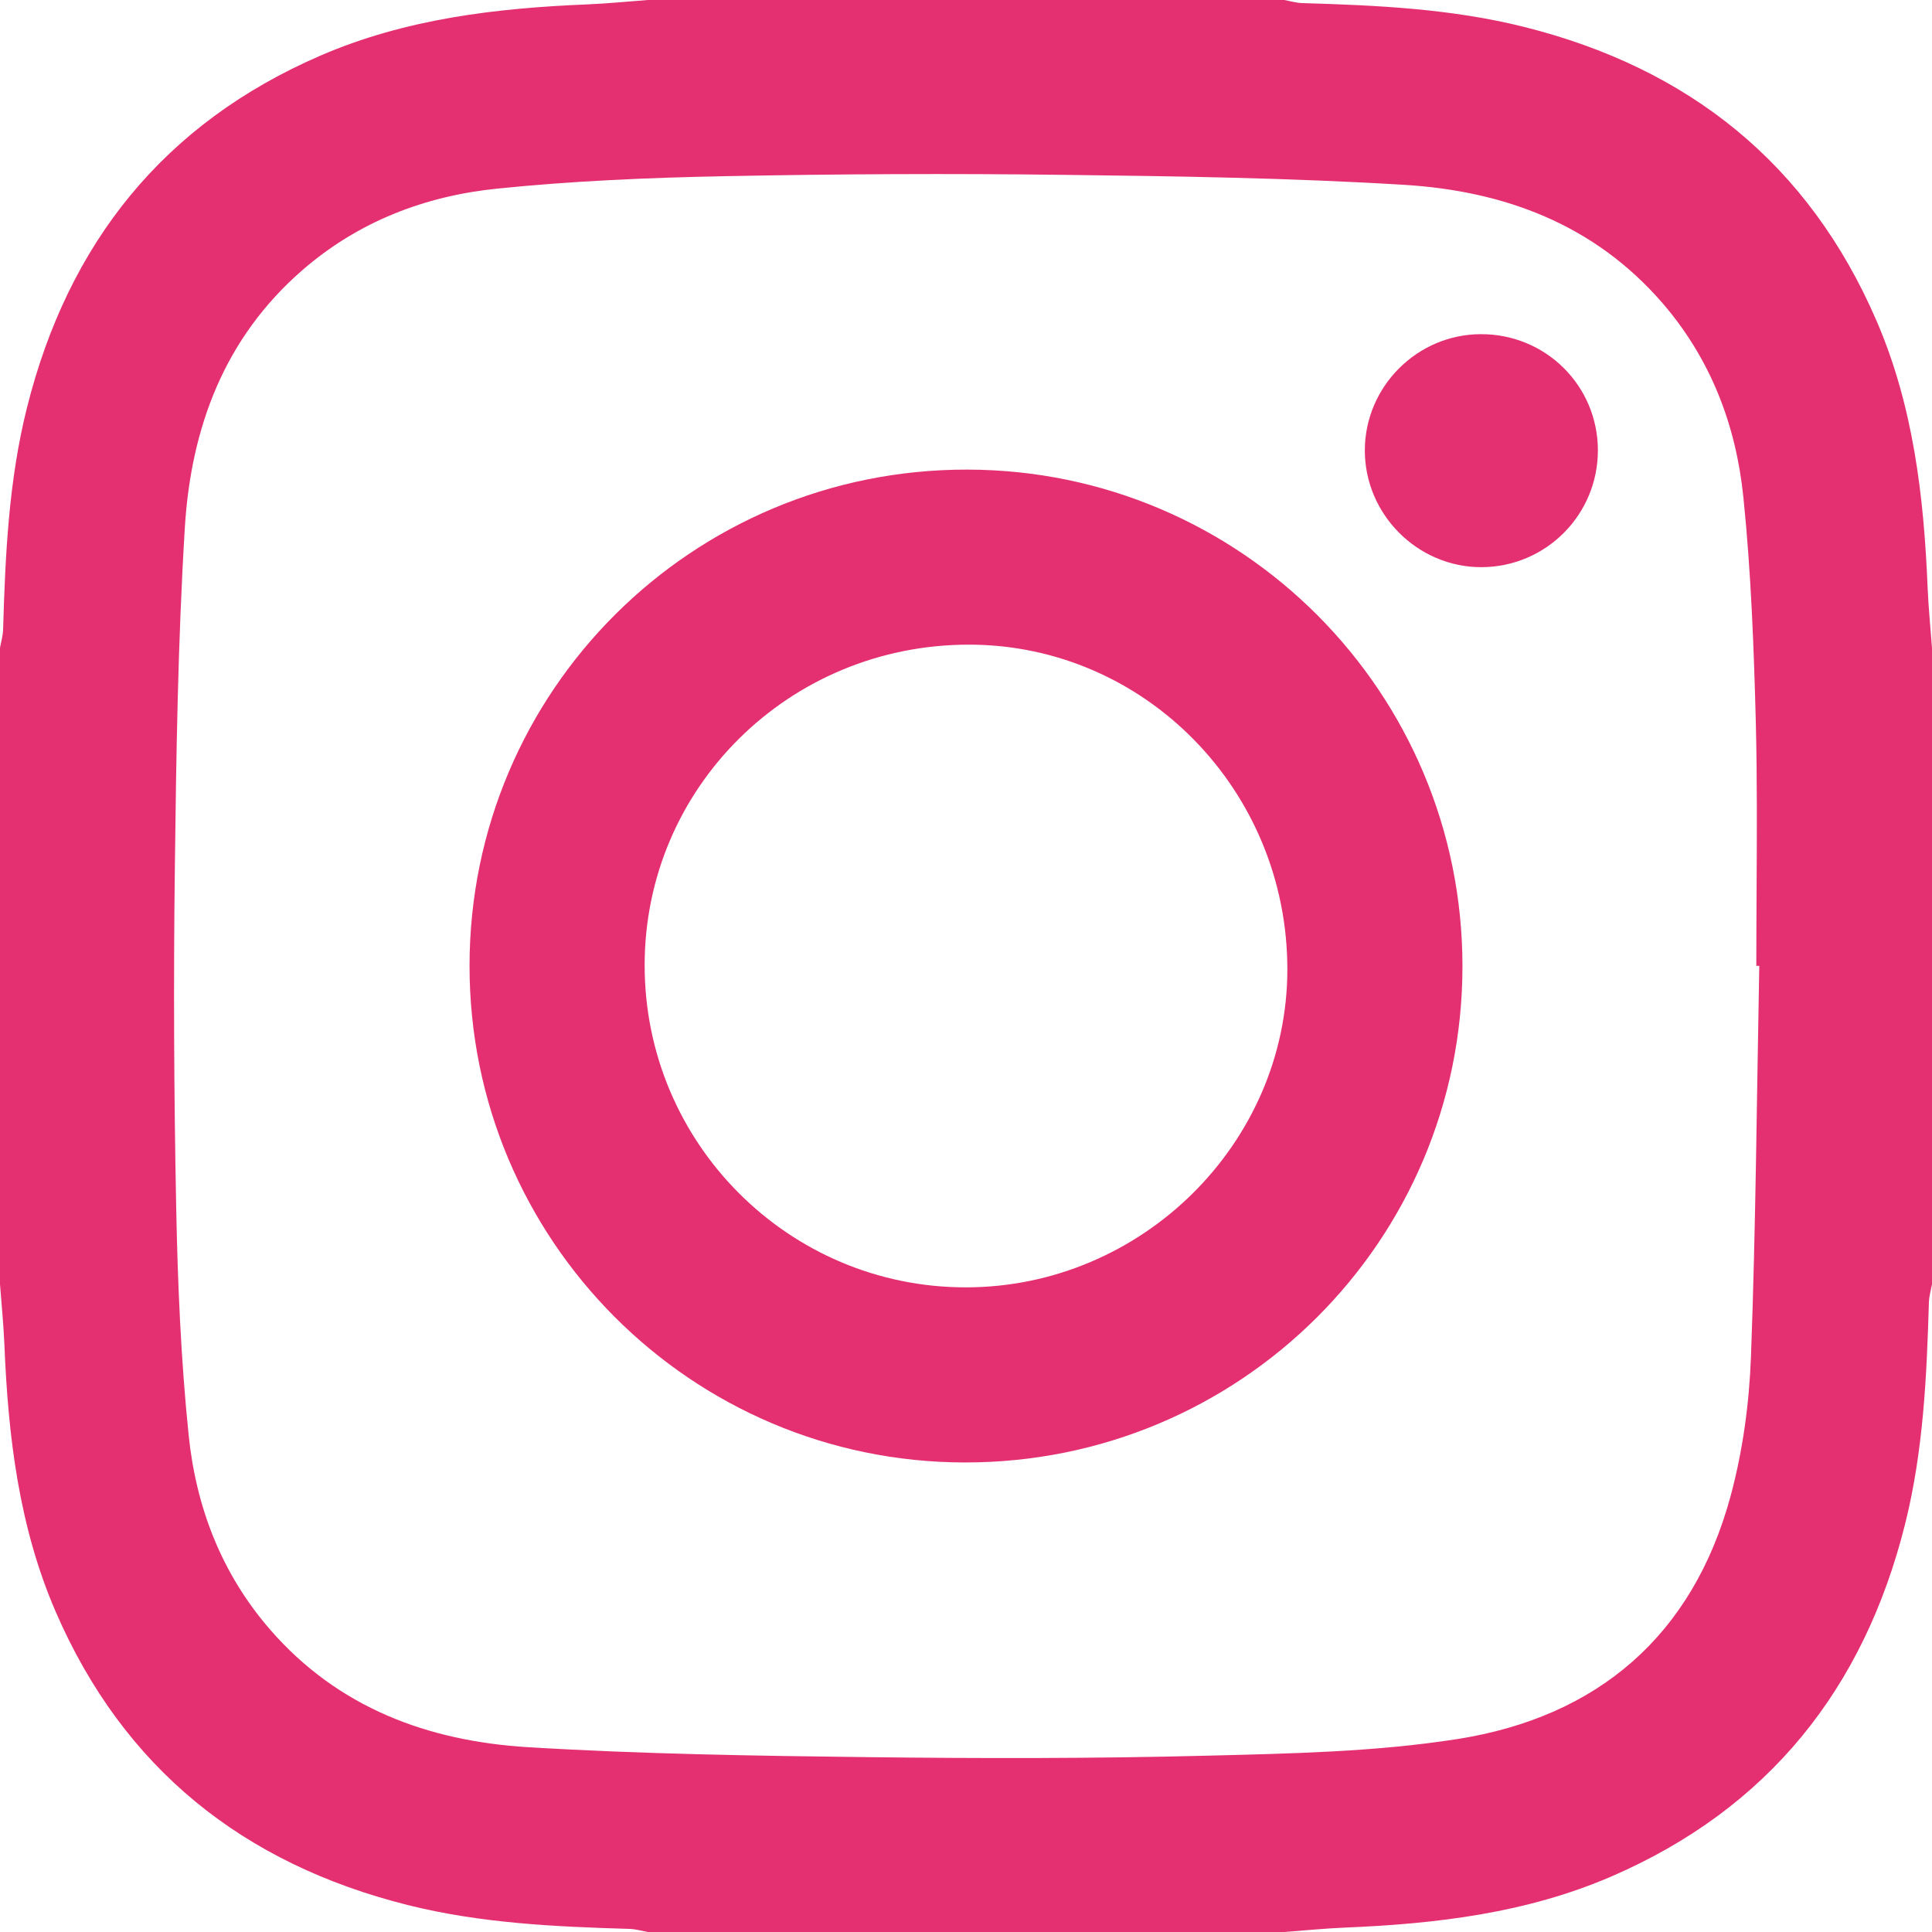
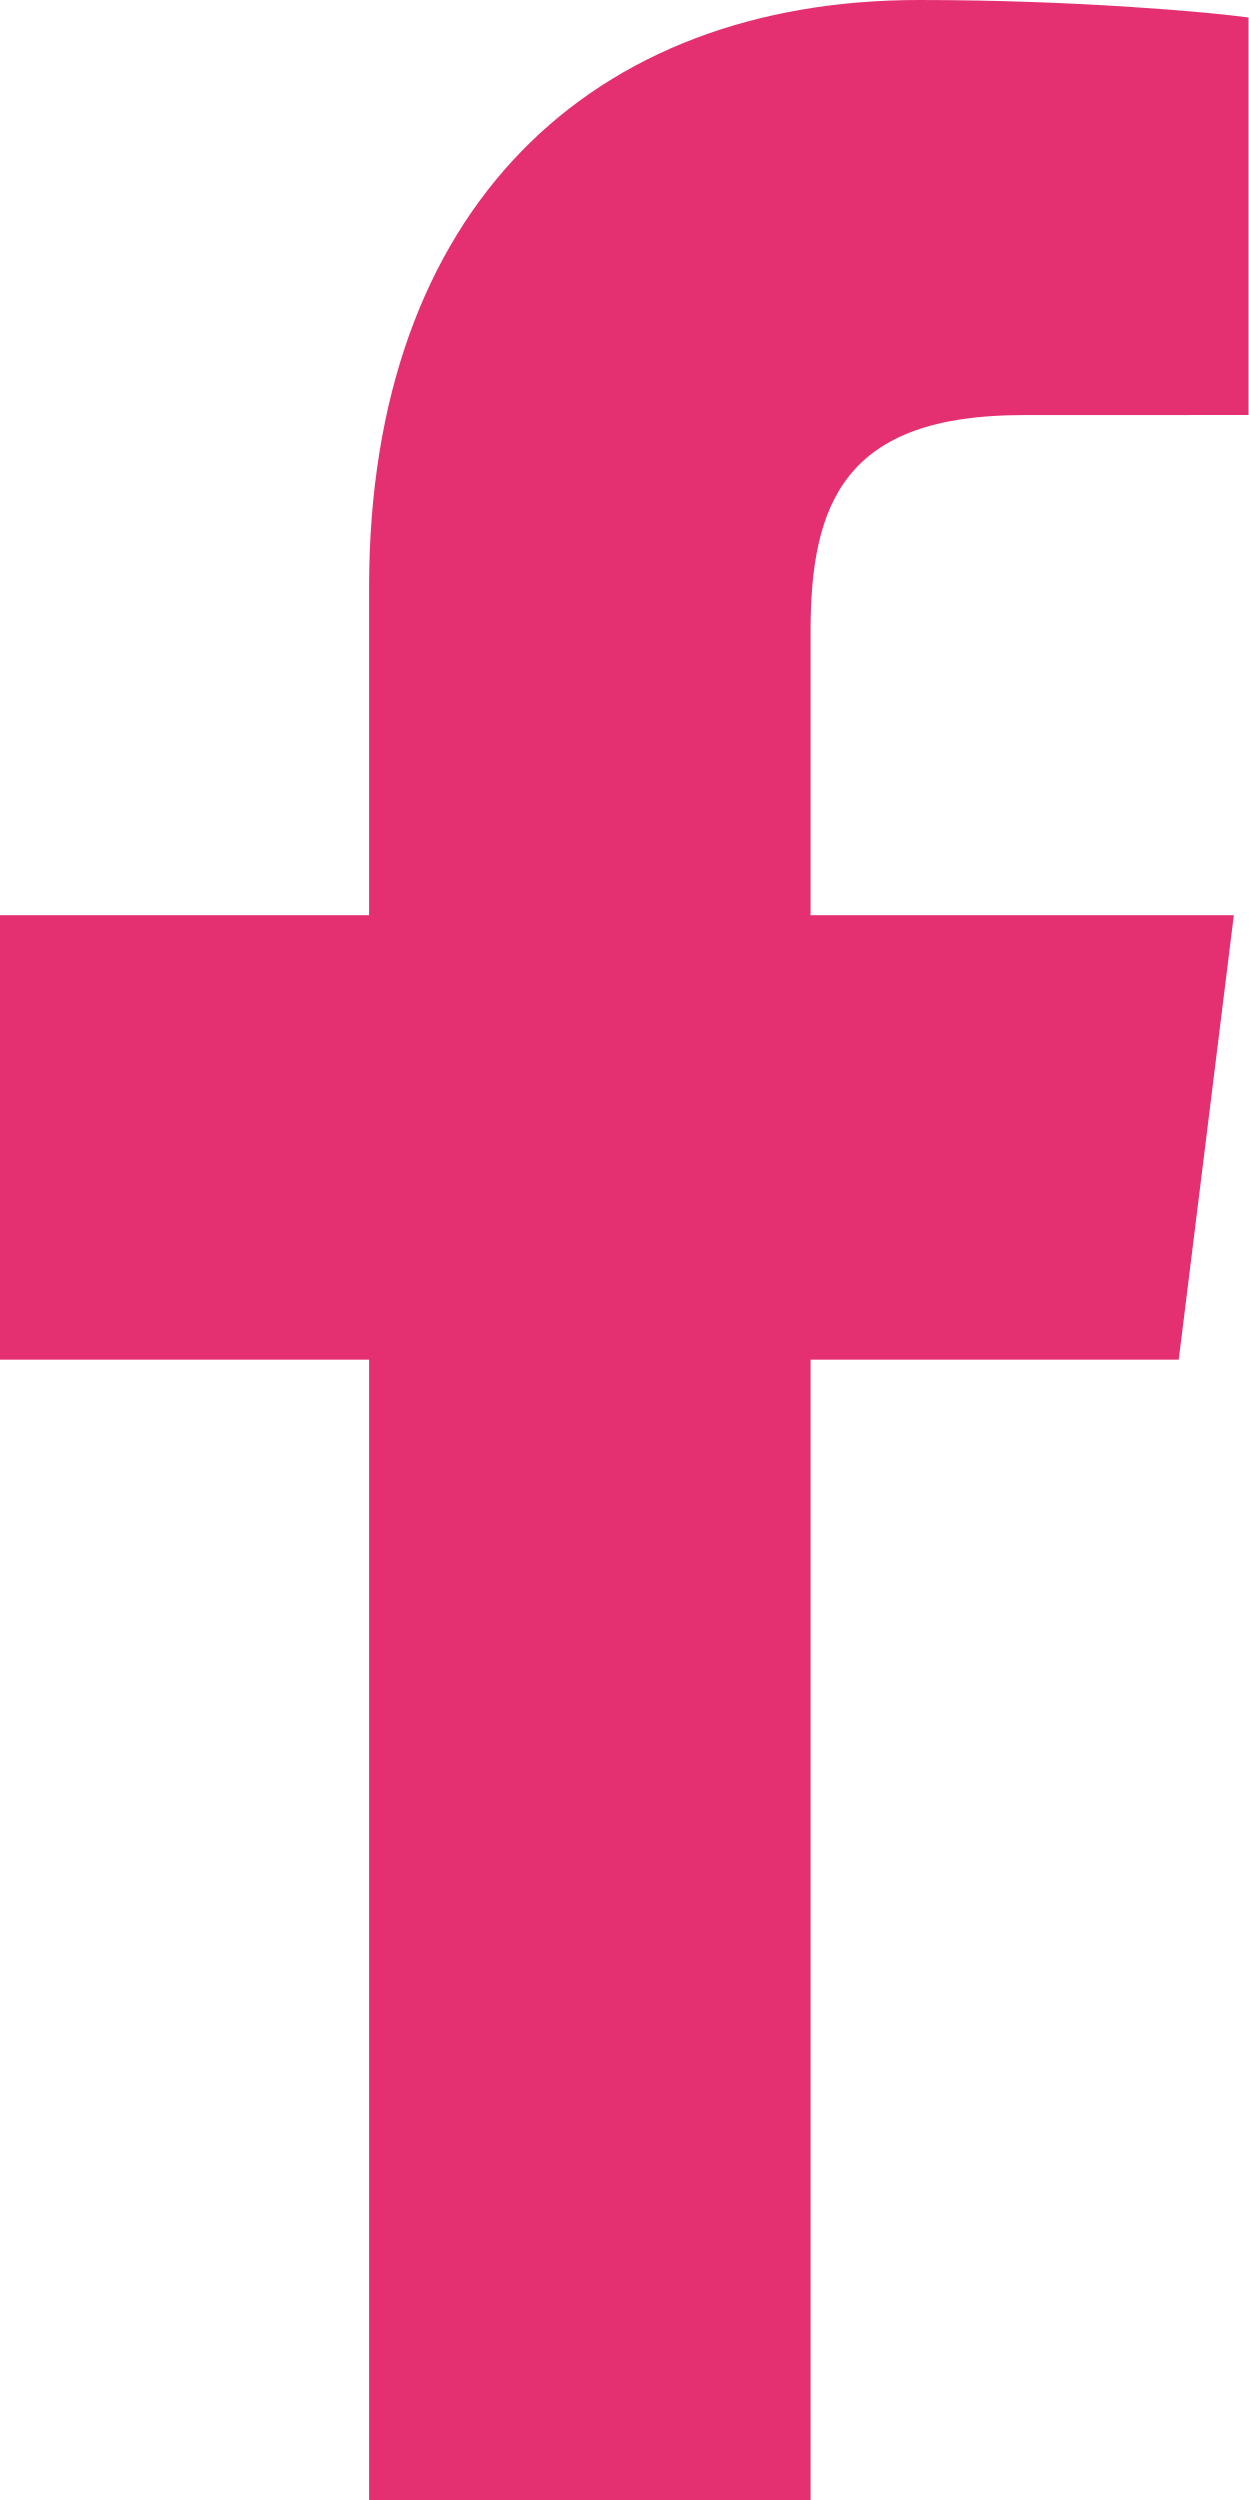
- <svg xmlns="http://www.w3.org/2000/svg" viewBox="0 0 30 30" width="30" height="30" fill="none" customFrame="#000000">
+ <svg xmlns="http://www.w3.org/2000/svg" viewBox="0 0 14.958 29.945" width="14.958" height="29.945" fill="none" customFrame="#000000">
  <defs>
    <filter id="pixso_custom_mask_type_outline">
      <feColorMatrix type="matrix" values="0 0 0 0 1 0 0 0 0 1 0 0 0 0 1 0 0 0 1 0 " />
    </filter>
  </defs>
-   <mask id="mask_3" width="30" height="30" x="0" y="0" maskUnits="userSpaceOnUse">
+   <mask id="mask_0" width="14.958" height="29.945" x="0" y="0" maskUnits="userSpaceOnUse">
    <g filter="url(#pixso_custom_mask_type_outline)">
-       <path id="Clip 2" d="M15 0L30 0L30 30L15 30L0 30L0 0L15 0Z" fill="rgb(255,255,255)" fill-rule="evenodd" />
+       <path id="Clip 2" d="M7.479 29.945L14.958 29.945L14.958 0L7.479 0L0 0L0 29.945L7.479 29.945Z" fill="rgb(255,255,255)" fill-rule="evenodd" />
    </g>
  </mask>
-   <g id="Page 1">
-     <g id="Group 3" mask="url(#mask_3)">
-       <path id="Fill 1" d="M0 10.059L0 19.941C0.023 20.252 0.055 20.563 0.068 20.875C0.126 22.298 0.292 23.702 0.863 25.023C1.917 27.459 3.775 28.94 6.33 29.581C7.462 29.865 8.619 29.918 9.778 29.952C9.873 29.955 9.966 29.983 10.059 30L19.941 30C20.252 29.977 20.563 29.945 20.875 29.932C22.298 29.874 23.702 29.708 25.023 29.137C27.459 28.083 28.94 26.225 29.581 23.671C29.865 22.538 29.918 21.381 29.952 20.221C29.955 20.127 29.983 20.034 30 19.941L30 10.059C29.977 9.748 29.945 9.437 29.932 9.125C29.874 7.702 29.708 6.298 29.137 4.977C28.083 2.541 26.225 1.06 23.671 0.419C22.538 0.135 21.381 0.082 20.221 0.048C20.127 0.045 20.034 0.017 19.941 0L10.059 0C9.748 0.023 9.437 0.055 9.125 0.068C7.702 0.126 6.298 0.292 4.977 0.863C2.541 1.917 1.06 3.775 0.419 6.329C0.135 7.462 0.082 8.619 0.048 9.779C0.045 9.873 0.017 9.966 0 10.059ZM27.272 14.998C27.287 14.998 27.302 14.998 27.318 14.998C27.279 17.02 27.264 19.043 27.189 21.064C27.162 21.791 27.062 22.532 26.872 23.233C26.285 25.397 24.81 26.661 22.63 27.004C21.354 27.204 20.046 27.229 18.75 27.262C16.996 27.307 15.239 27.306 13.484 27.285C11.721 27.264 9.955 27.237 8.195 27.13C6.649 27.035 5.252 26.522 4.194 25.304C3.438 24.433 3.043 23.4 2.929 22.28C2.809 21.109 2.759 19.928 2.736 18.75C2.701 16.995 2.693 15.239 2.715 13.484C2.736 11.721 2.763 9.955 2.87 8.195C2.965 6.649 3.478 5.252 4.696 4.194C5.567 3.438 6.6 3.043 7.72 2.929C8.891 2.809 10.072 2.759 11.25 2.736C13.005 2.701 14.761 2.693 16.516 2.715C18.279 2.736 20.045 2.763 21.805 2.87C23.351 2.965 24.747 3.478 25.806 4.696C26.562 5.567 26.957 6.6 27.071 7.72C27.191 8.891 27.235 10.072 27.265 11.25C27.286 12.119 27.281 12.989 27.276 13.859C27.274 14.239 27.272 14.618 27.272 14.998Z" fill="rgb(228,48,113)" fill-rule="evenodd" />
-     </g>
-     <path id="Fill 4" d="M14.979 22.709C19.252 22.715 22.707 19.272 22.709 15.007C22.71 10.75 19.272 7.299 15.021 7.292C10.749 7.284 7.294 10.727 7.291 14.994C7.288 19.249 10.729 22.703 14.979 22.709ZM19.99 15.056C19.987 17.756 17.726 19.99 14.996 19.99C12.244 19.99 10.01 17.749 10.01 14.989C10.01 12.228 12.257 10.008 15.049 10.01C17.777 10.012 19.993 12.275 19.99 15.056Z" fill="rgb(228,48,113)" fill-rule="evenodd" />
-     <path id="Fill 6" d="M22.991 5.189C23.998 5.184 24.809 5.986 24.812 6.989C24.814 7.992 24.005 8.805 23.003 8.807C22.011 8.809 21.189 7.984 21.193 6.988C21.197 6.002 22.005 5.193 22.991 5.189Z" fill="rgb(228,48,113)" fill-rule="evenodd" />
+   <g id="Page 1" mask="url(#mask_0)">
+     <path id="Fill 1" d="M9.709 29.945L9.709 16.286L14.119 16.286L14.779 10.962L9.709 10.962L9.709 7.564C9.709 6.022 10.12 4.972 12.246 4.972L14.958 4.971L14.958 0.21C14.489 0.145 12.879 0 11.007 0C7.098 0 4.421 2.481 4.421 7.037L4.421 10.962L0 10.962L0 16.286L4.421 16.286L4.421 29.945L9.709 29.945Z" fill="rgb(228,48,113)" fill-rule="evenodd" />
  </g>
</svg>
